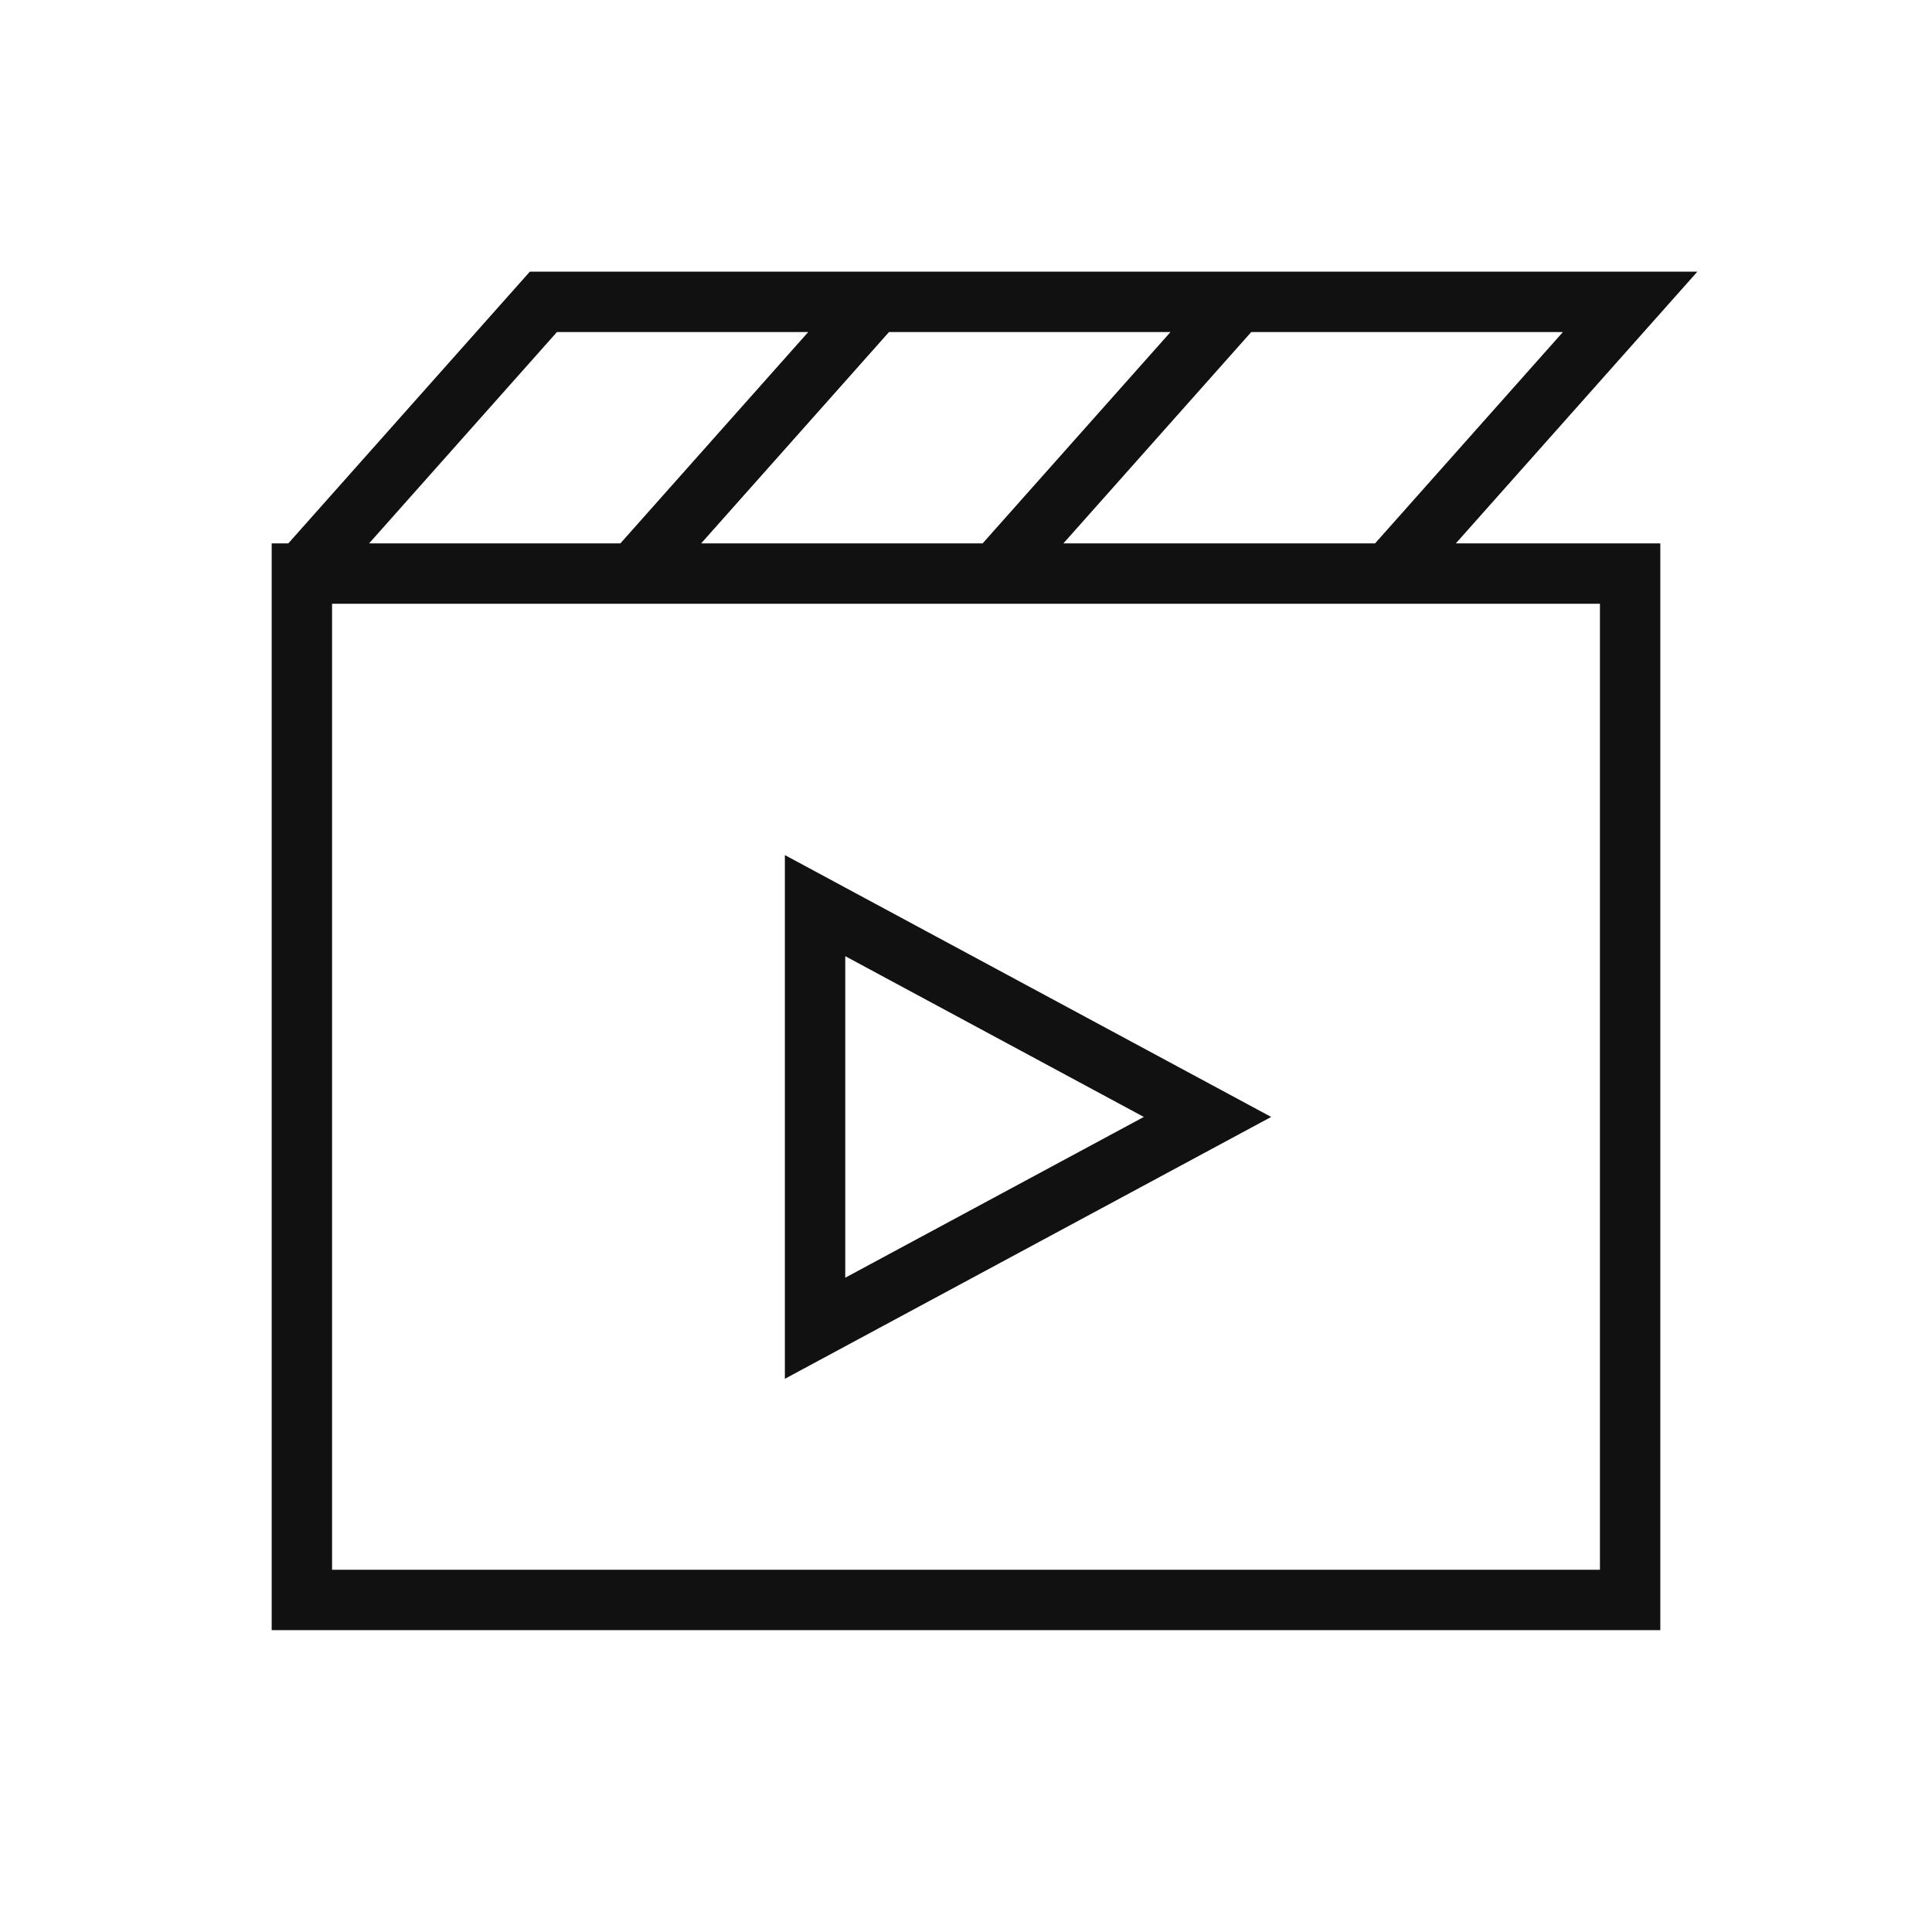
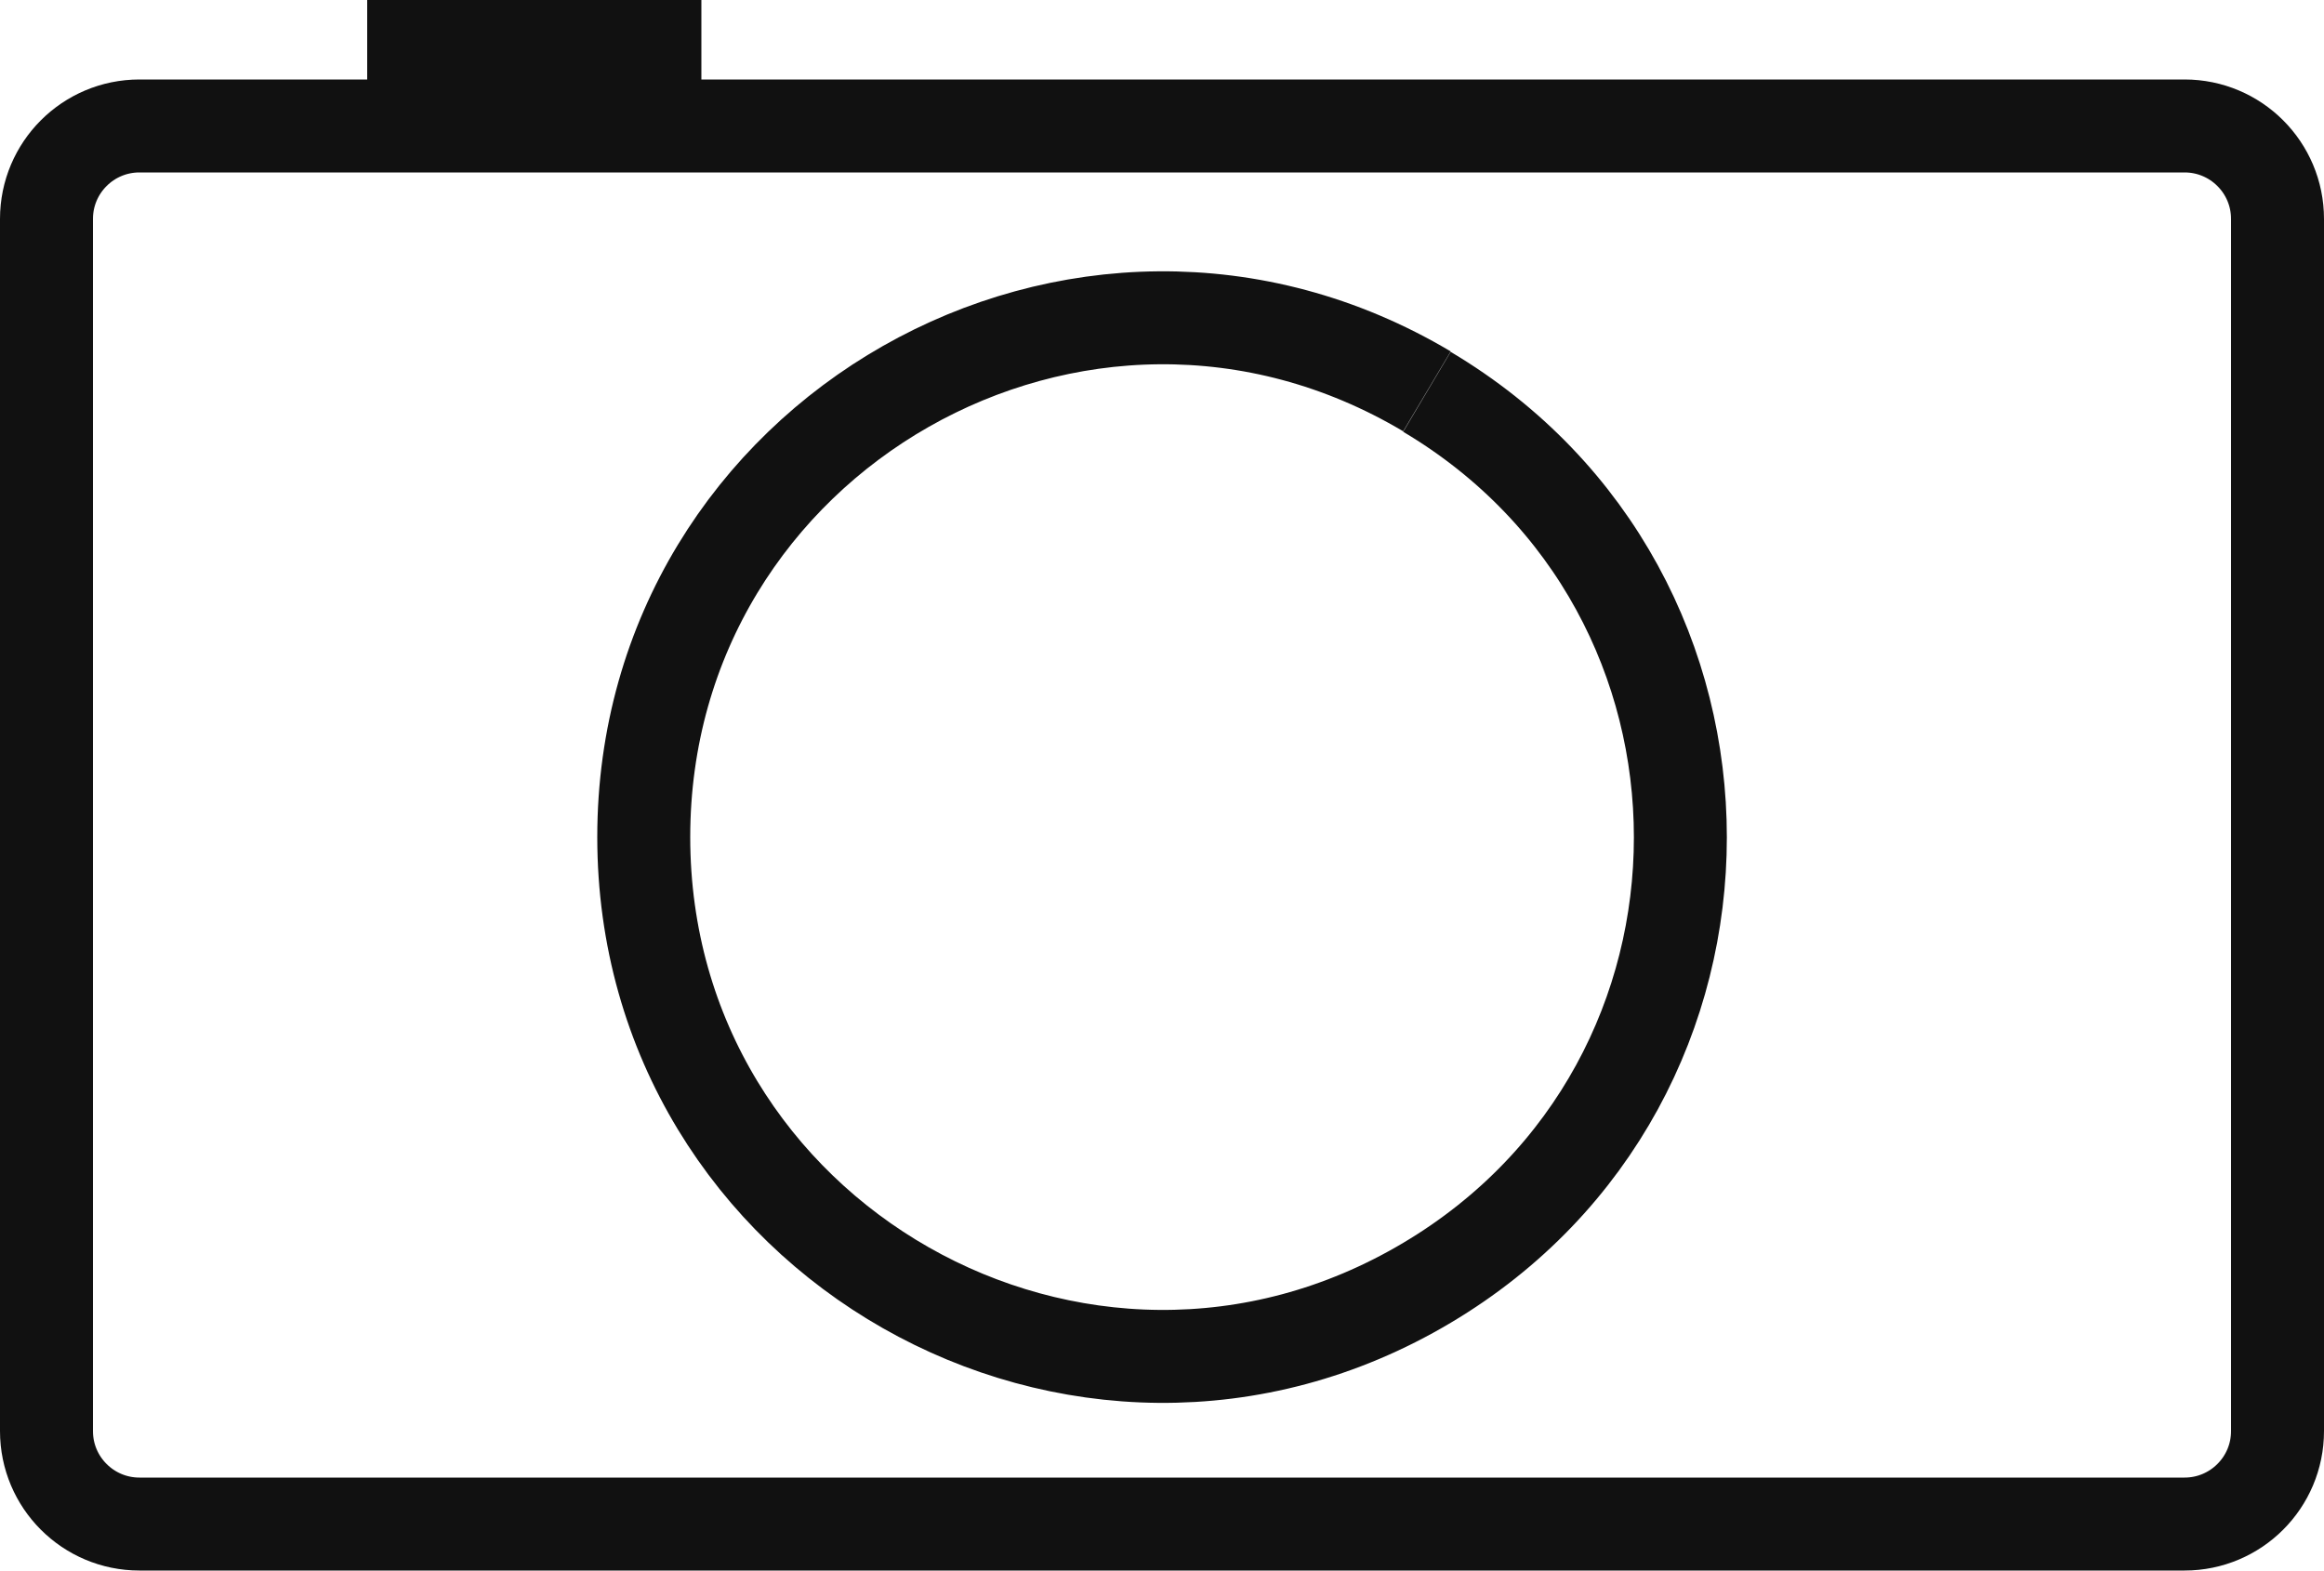
- <svg xmlns="http://www.w3.org/2000/svg" viewBox="0 0 64 64" fill="none" stroke="#111" stroke-width="2">
-   <path d="M10 19h44v34H10zM10 19l8-9h36l-8 9m-25 0 8-9m4 9 8-9" />
-   <path d="M27 30l13 7-13 7V30Z" />
+ <svg xmlns="http://www.w3.org/2000/svg" id="Ebene_1" version="1.1" viewBox="0 0 50 33.79">
+   <defs>
+     <style>
+       .st0 {
+         fill: none;
+         stroke: #111;
+         stroke-width: 2px;
+       }
+     </style>
+   </defs>
+   <rect class="st0" x="1" y="2.71" width="48" height="30.08" rx="2" ry="2" />
+   <path class="st0" d="M30.7,8.43h0c7.27,4.32,7.27,14.85,0,19.17h0c-7.43,4.42-16.85-.94-16.85-9.59h0c0-8.65,9.42-14.01,16.85-9.59" />
+   <rect class="st0" x="8.9" y="1" width="5.19" height="1.26" />
</svg>
